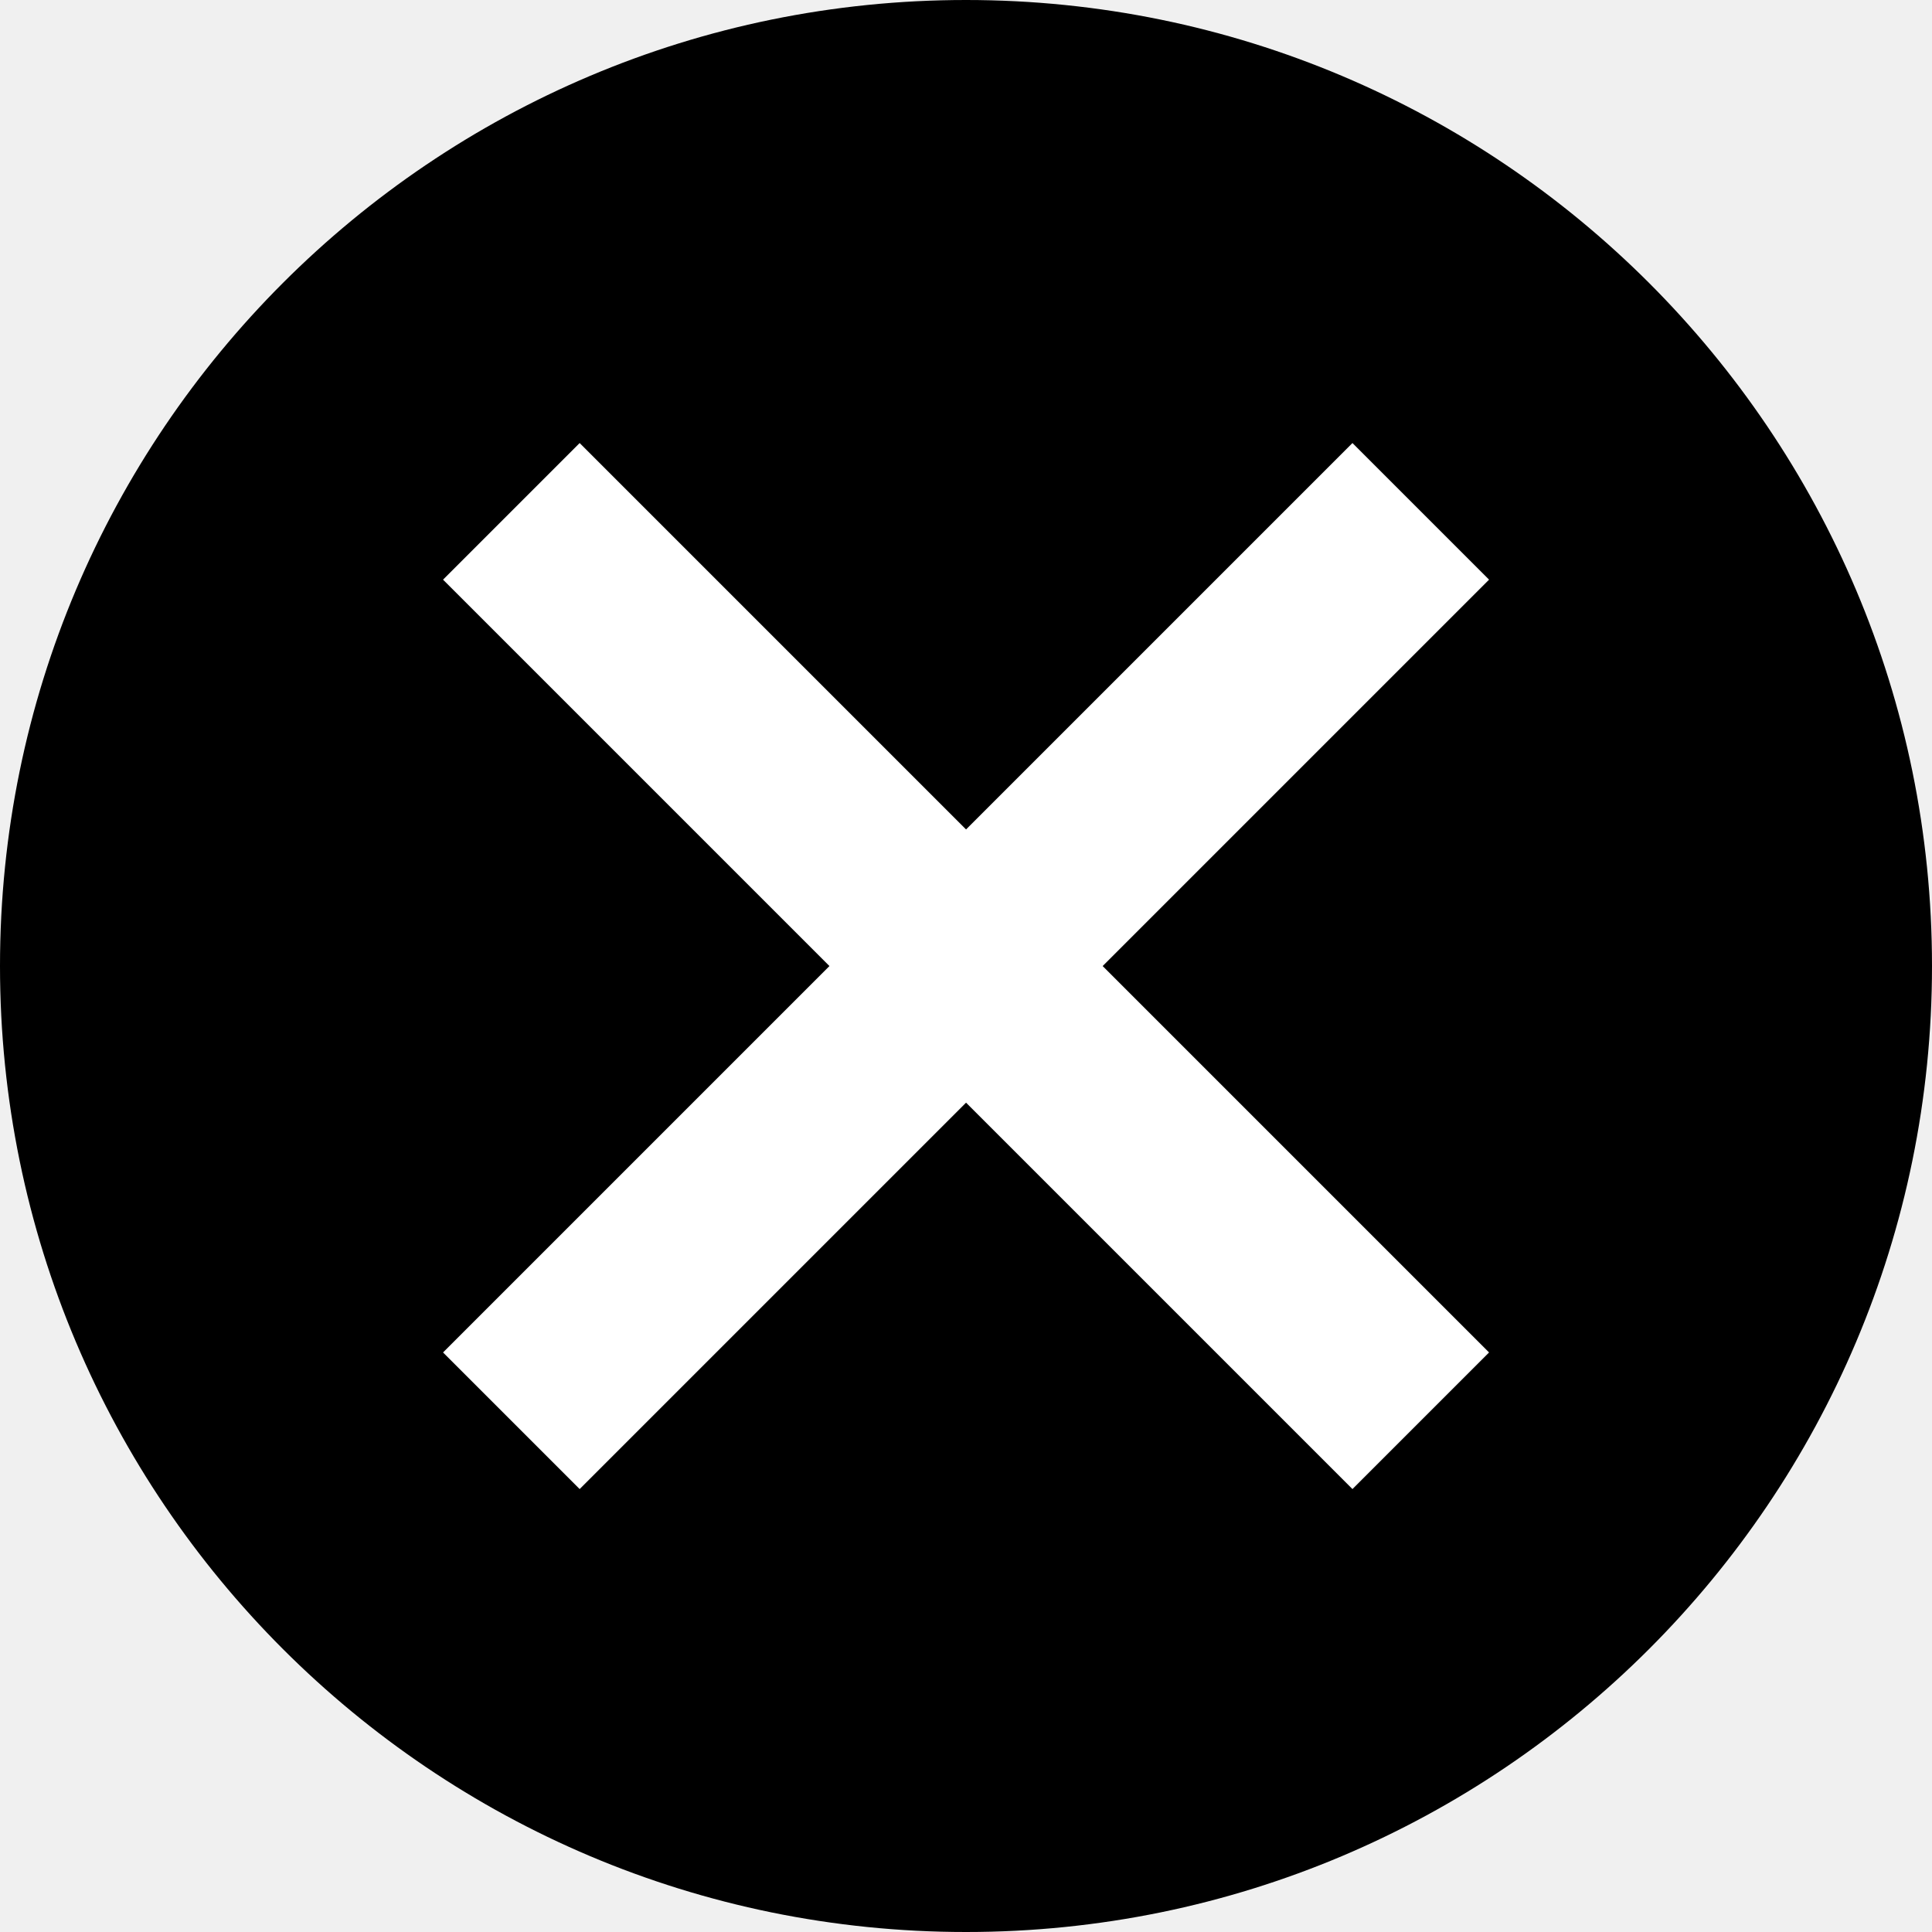
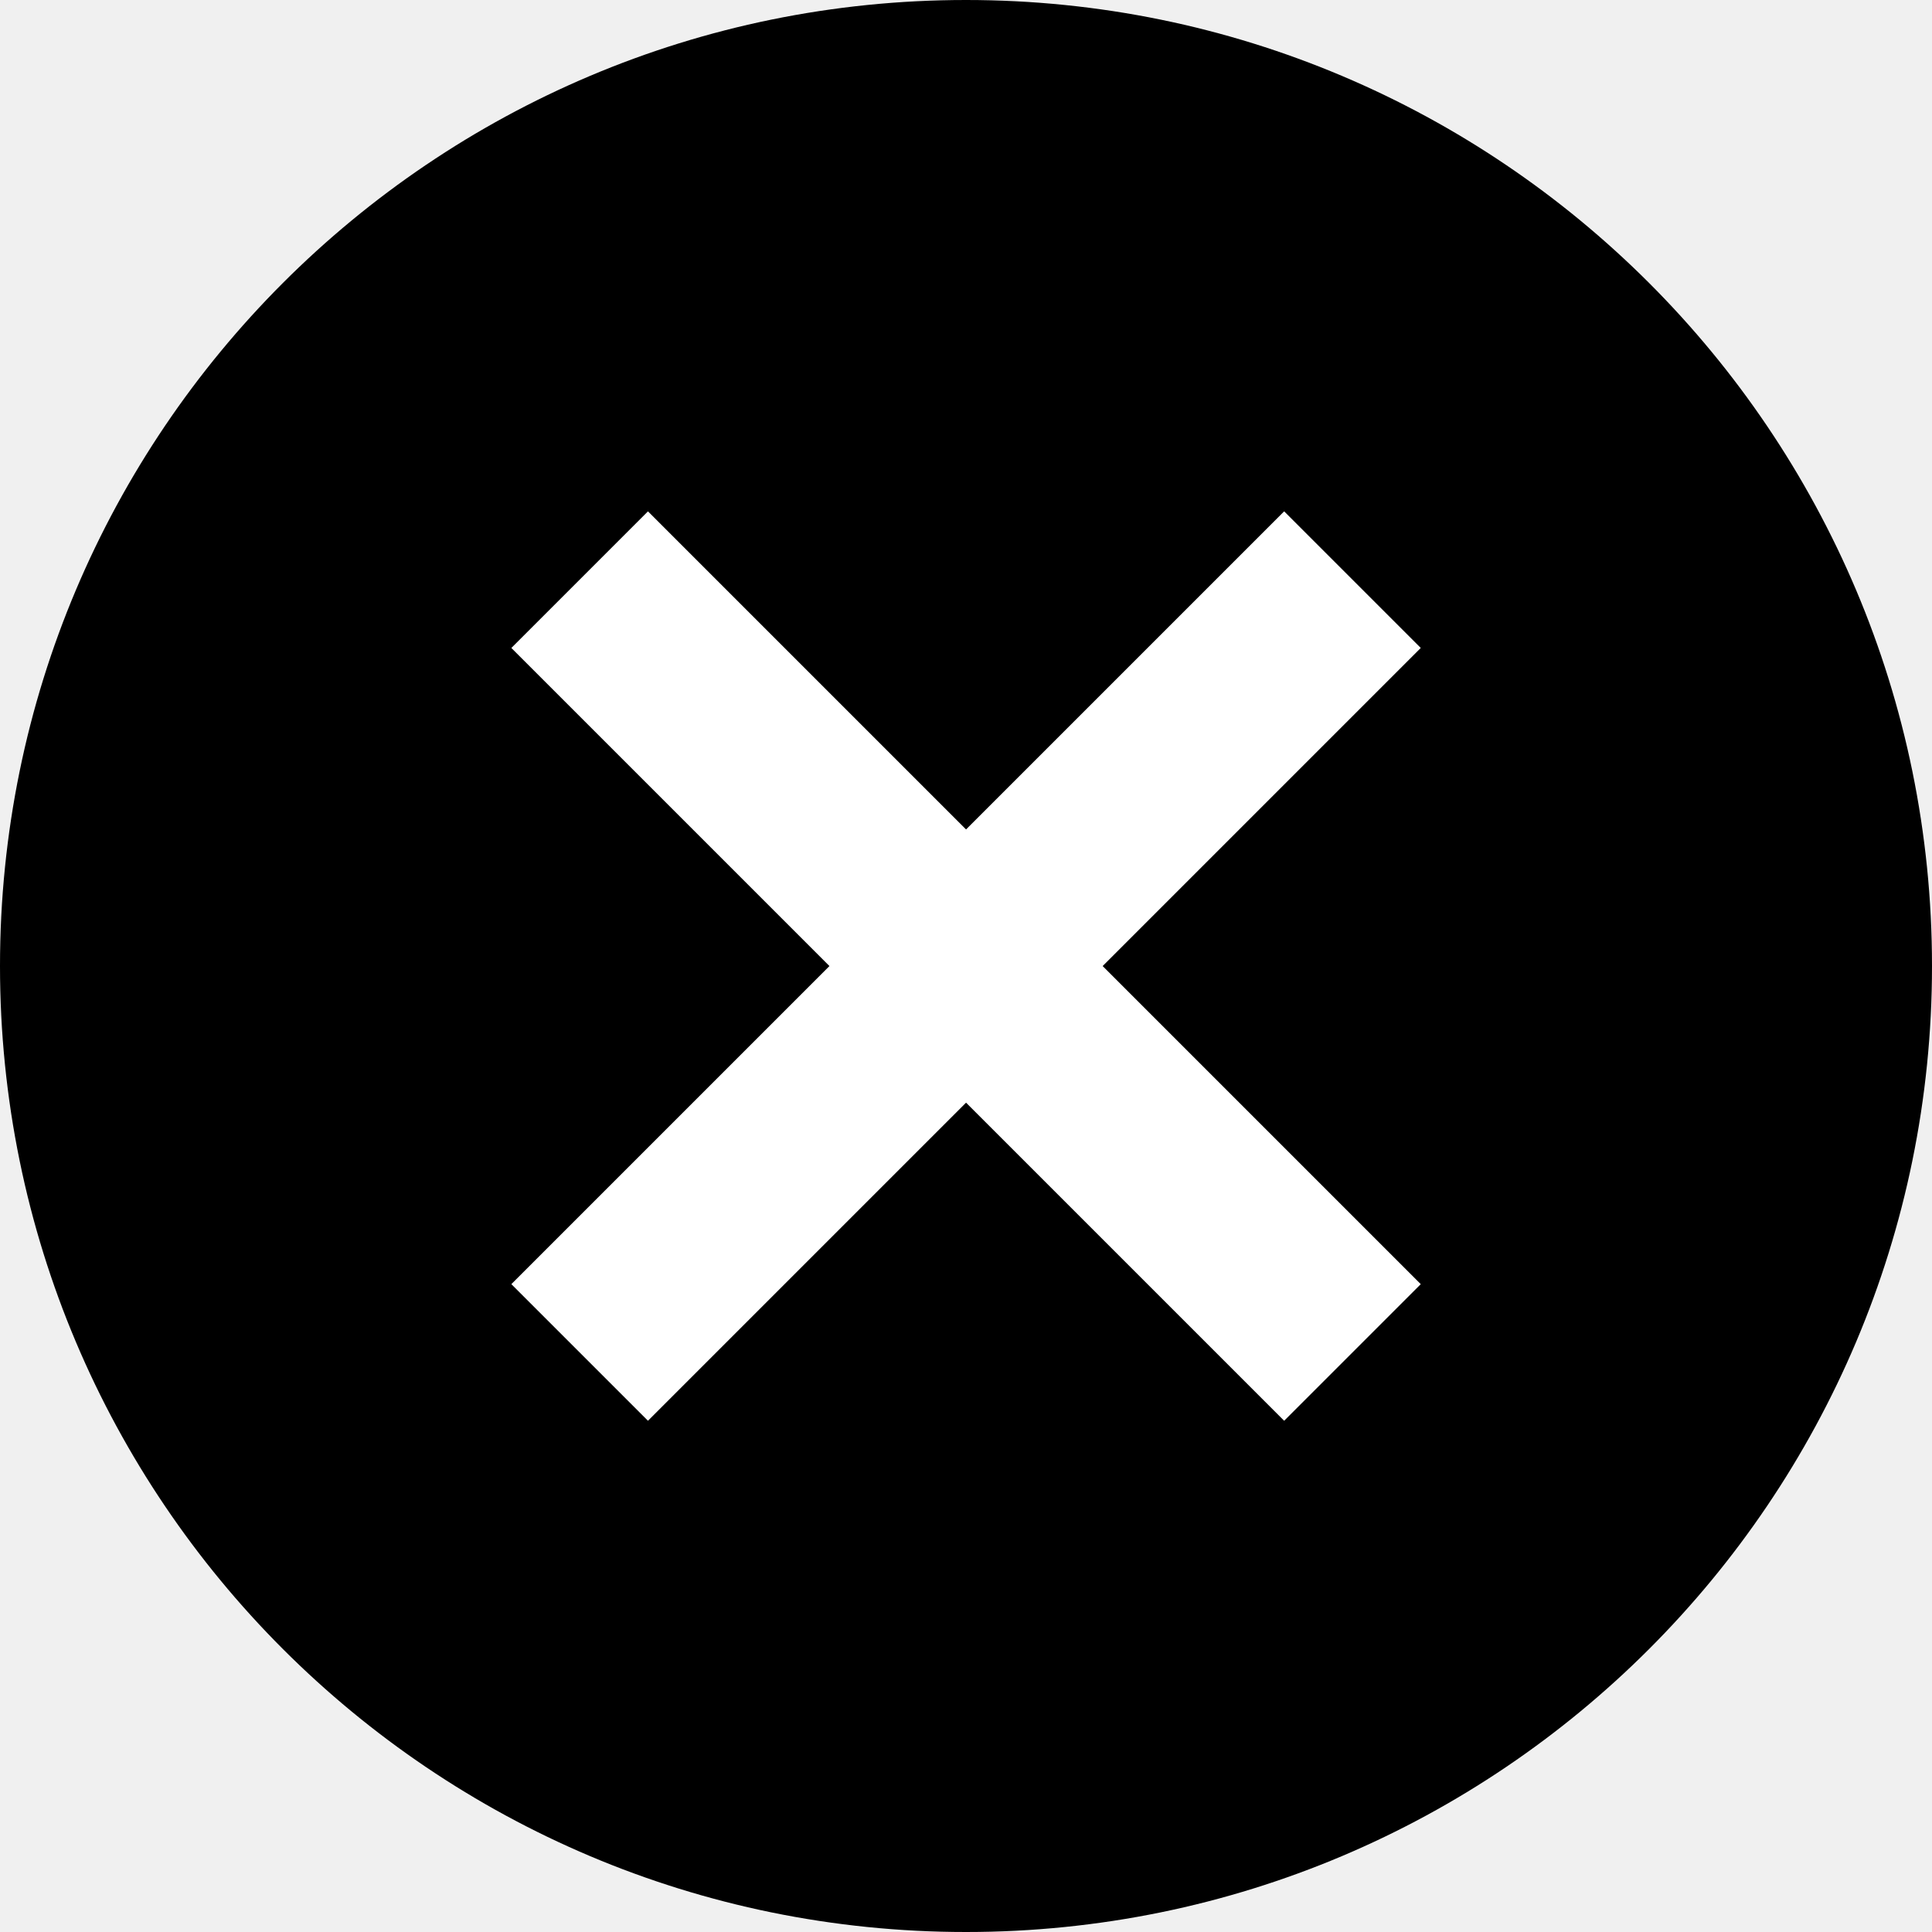
<svg xmlns="http://www.w3.org/2000/svg" height="12" viewBox="0 0 12 12" width="12">
  <g fill="none" fill-rule="evenodd">
    <circle cx="6" cy="6" fill="#000" r="6" />
-     <path d="m5.067.267-4.8 4.8m0-4.8 4.8 4.8" stroke="#fff" stroke-linecap="square" stroke-width="1.2" transform="translate(3.333333 3.333333)" />
+     <path d="m5.067.267-4.8 4.8m0-4.8 4.8 4.8" stroke="#fff" strokeLinecap="square" stroke-width="1.2" transform="translate(3.333333 3.333333)" />
  </g>
</svg>
